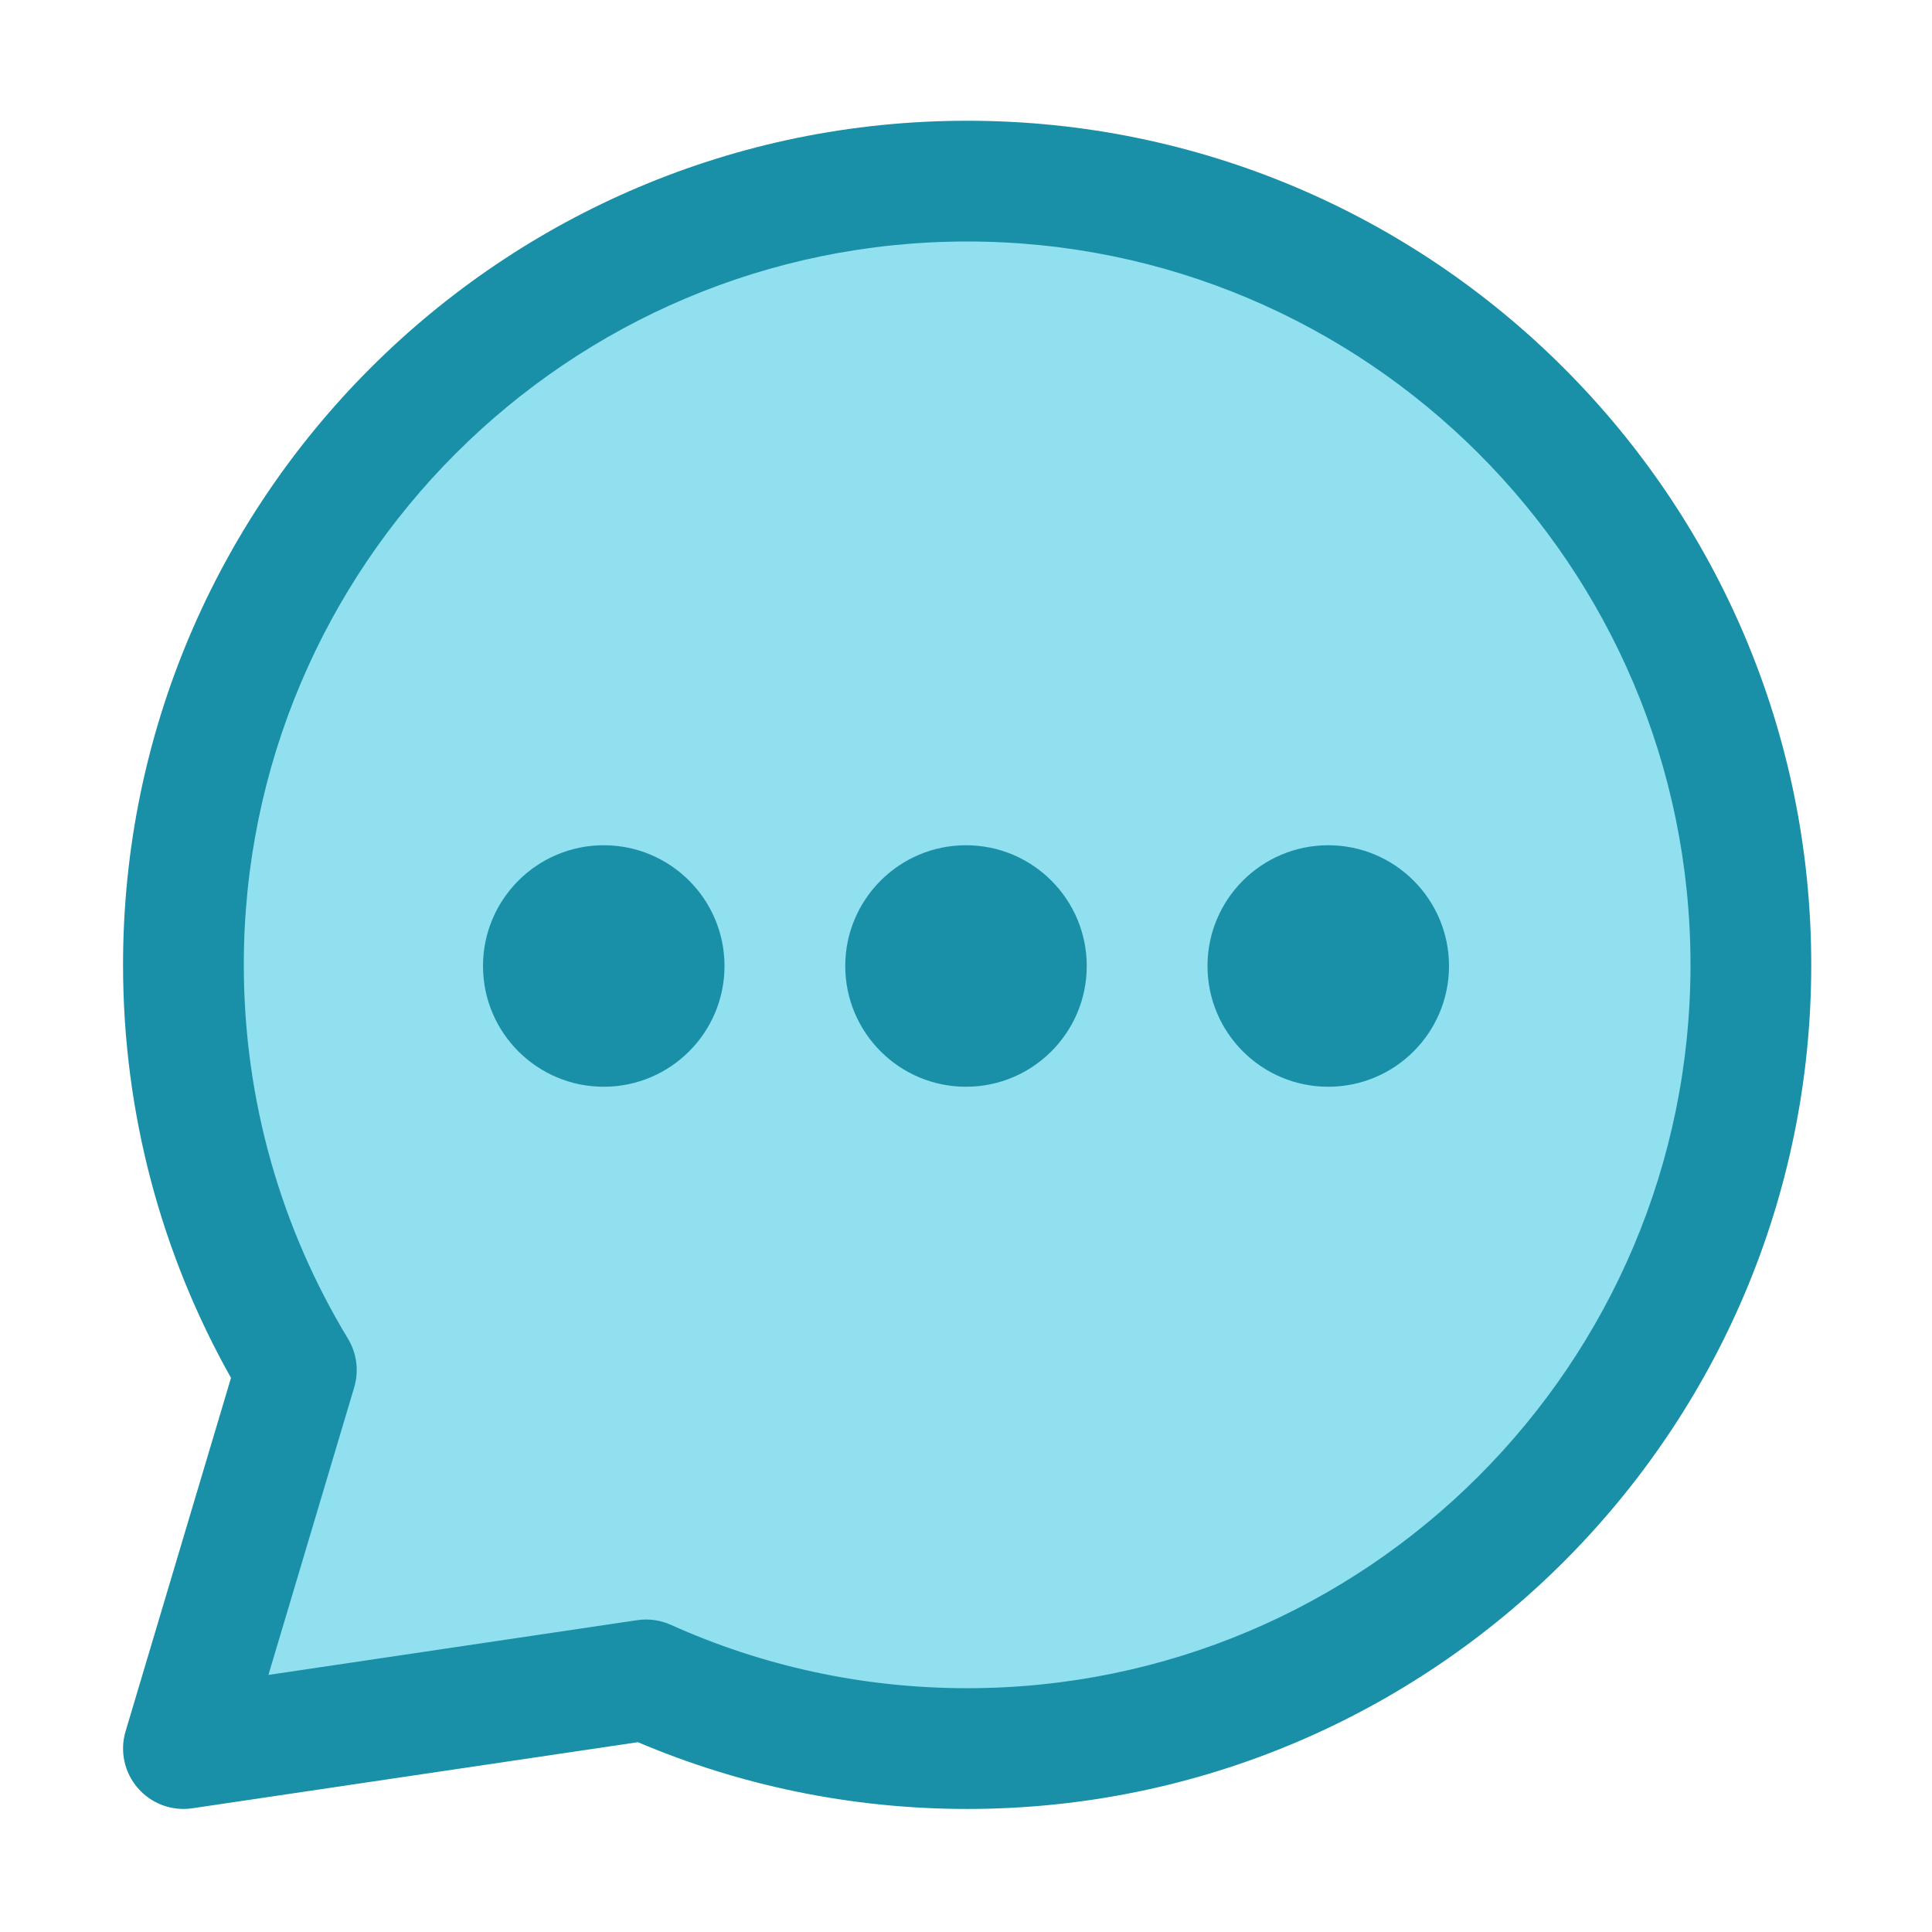
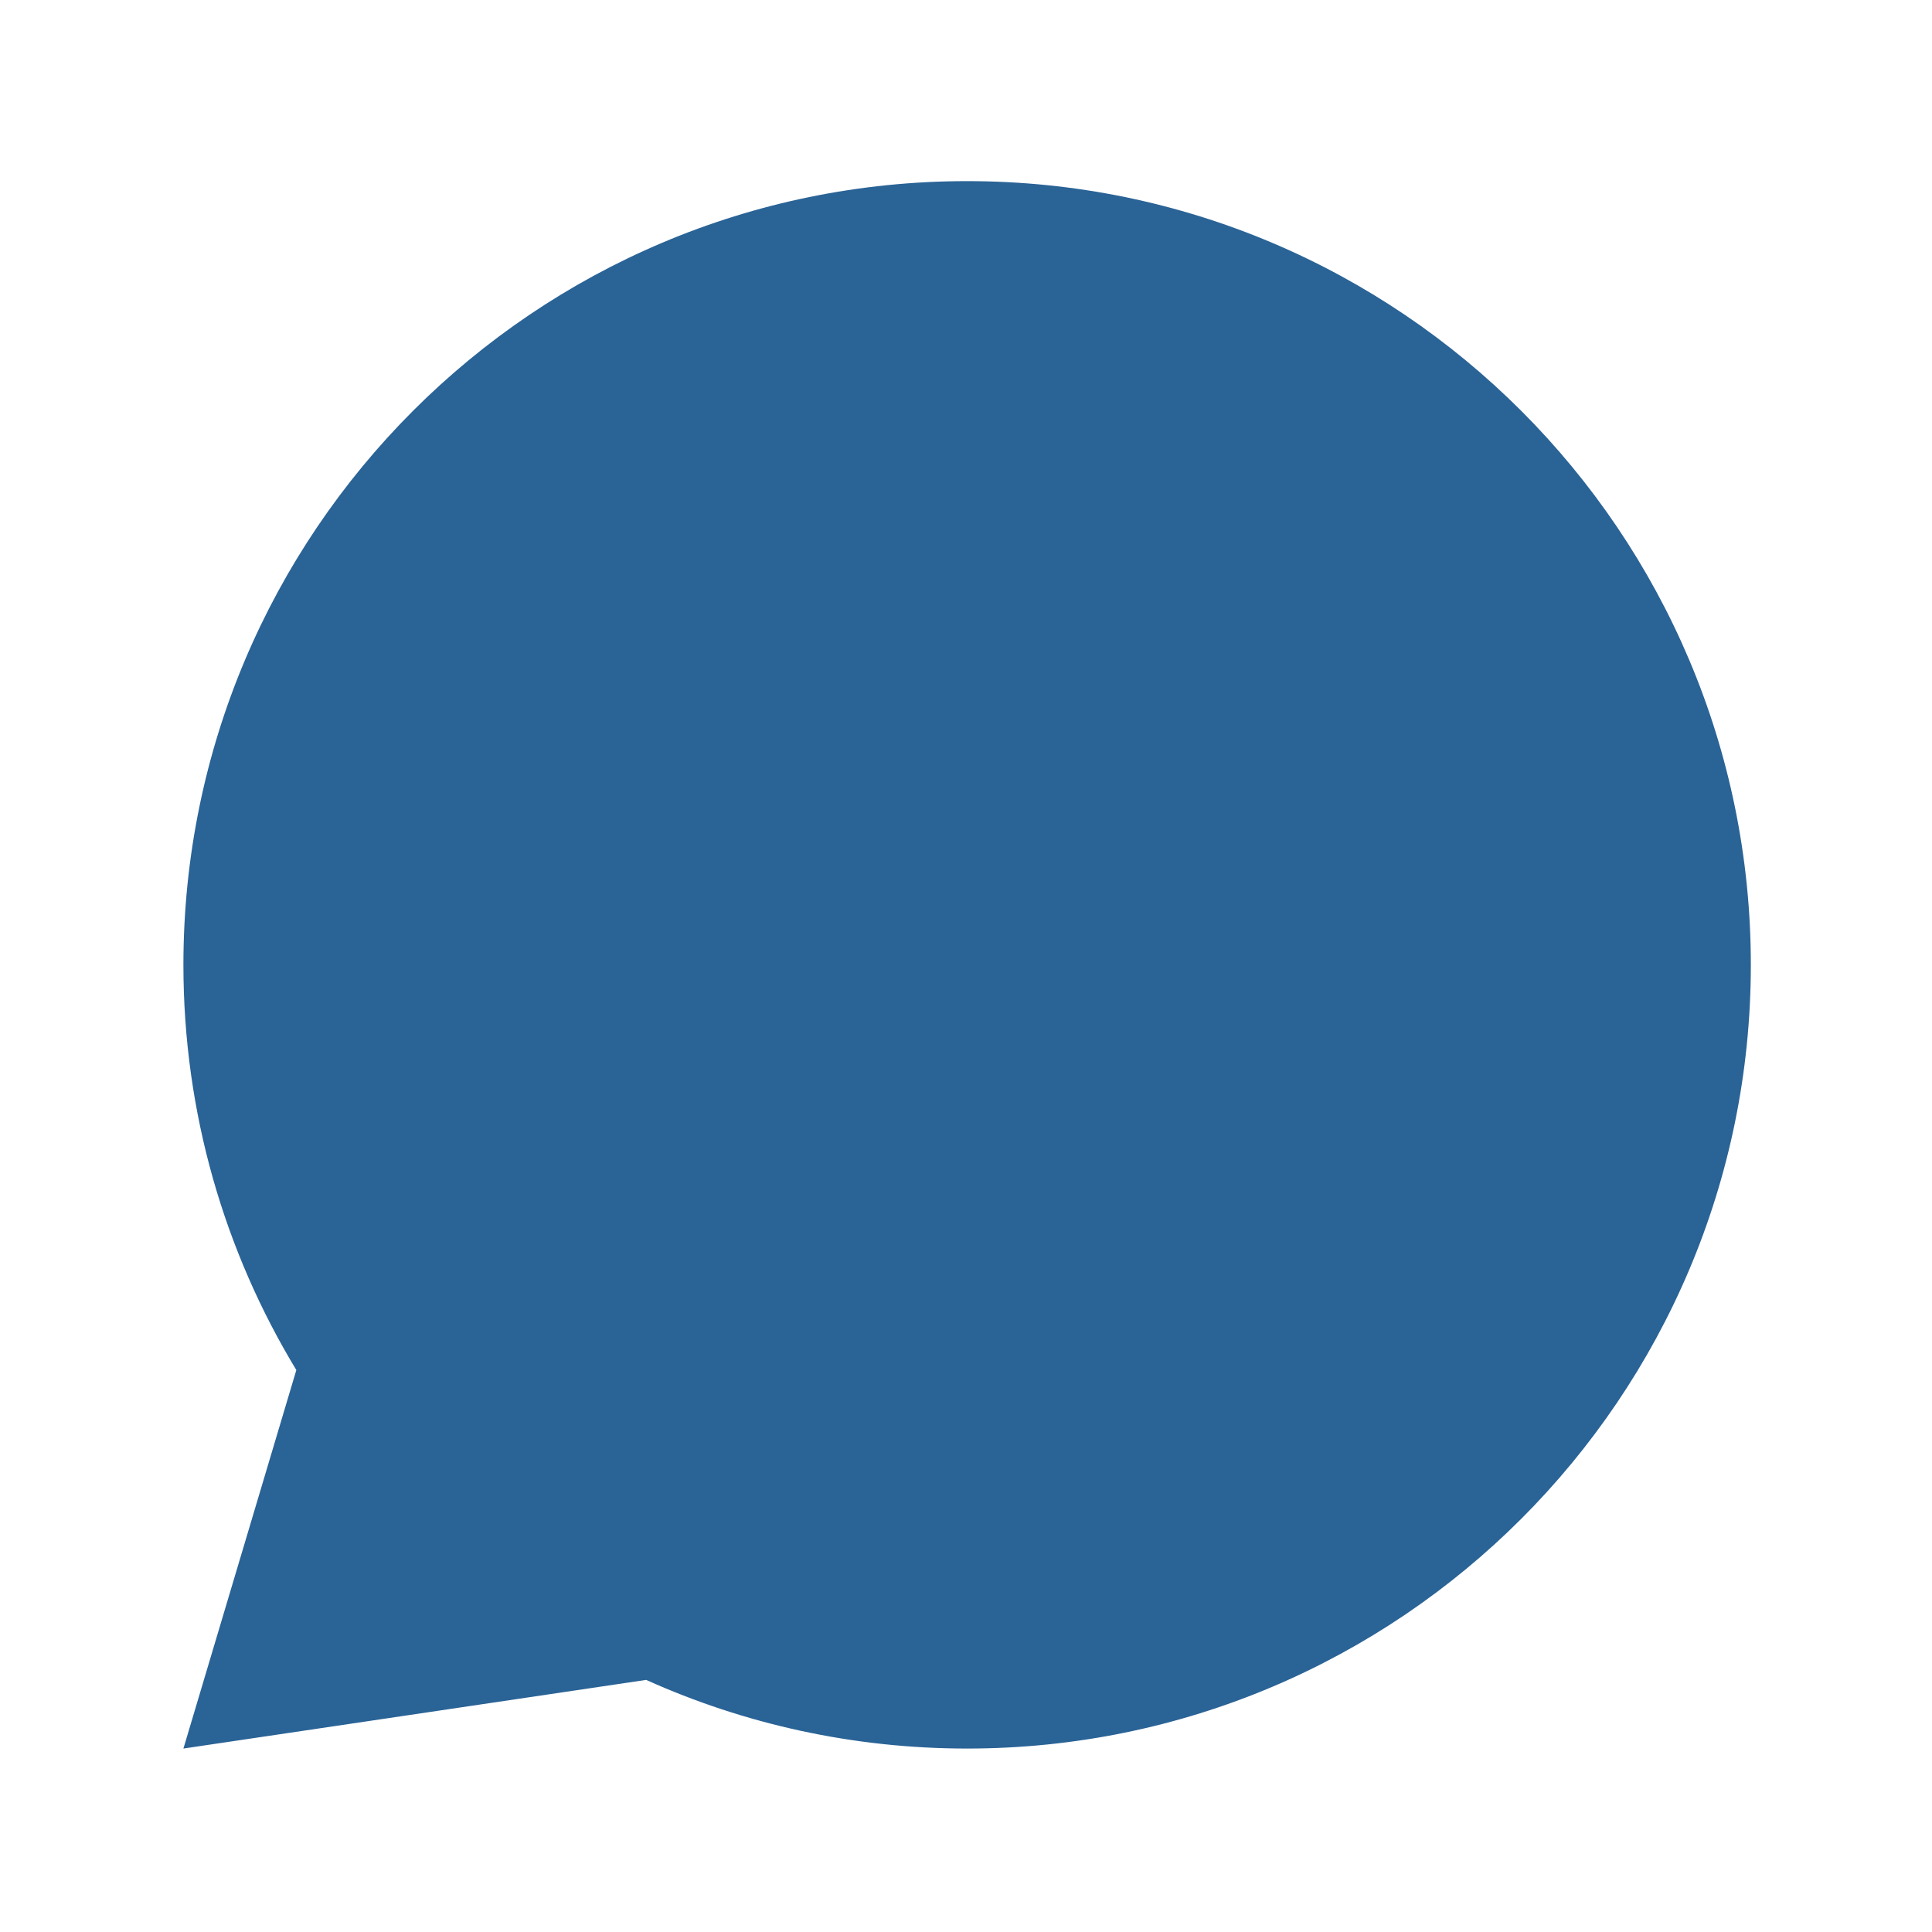
<svg xmlns="http://www.w3.org/2000/svg" fill="#000000" width="800px" height="800px" viewBox="0 0 32 32" style="fill-rule:evenodd;clip-rule:evenodd;stroke-linejoin:round;stroke-miterlimit:2;" version="1.1" xml:space="preserve">
  <g transform="matrix(1,0,0,1,-336,0)">
    <g transform="matrix(1.03846,0,0,1.03846,-14.0385,-0.115385)">
-       <path d="M341.801,21.963C340.658,20.076 340,17.864 340,15.5C340,8.601 345.601,3 352.5,3C359.399,3 365,8.601 365,15.5C365,22.399 359.399,28 352.5,28C350.676,28 348.943,27.608 347.38,26.905L340,28L341.801,21.963Z" style="fill:rgb(144,224,239);" />
+       <path d="M341.801,21.963C340.658,20.076 340,17.864 340,15.5C340,8.601 345.601,3 352.5,3C359.399,3 365,8.601 365,15.5C365,22.399 359.399,28 352.5,28C350.676,28 348.943,27.608 347.38,26.905L340,28L341.801,21.963Z" style="fill:#2a6396;" />
    </g>
-     <path d="M339.826,22.822L338.08,28.676C337.982,29.003 338.059,29.358 338.283,29.616C338.507,29.875 338.847,30.001 339.185,29.951L346.565,28.856C348.24,29.567 350.084,29.962 352.019,29.962C359.735,29.962 366,23.697 366,15.981C366,8.265 359.735,2 352.019,2C344.303,2 338.038,8.265 338.038,15.981C338.038,18.465 338.688,20.799 339.826,22.822ZM341.867,22.978C341.947,22.708 341.91,22.416 341.764,22.174C340.669,20.366 340.038,18.246 340.038,15.981C340.038,9.368 345.407,4 352.019,4C358.632,4 364,9.368 364,15.981C364,22.593 358.632,27.962 352.019,27.962C350.271,27.962 348.61,27.587 347.113,26.913C346.938,26.834 346.745,26.807 346.555,26.835L340.446,27.742C340.446,27.742 341.867,22.978 341.867,22.978ZM346,14C344.896,14 344,14.896 344,16C344,17.104 344.896,18 346,18C347.104,18 348,17.104 348,16C348,14.896 347.104,14 346,14ZM352,14C350.896,14 350,14.896 350,16C350,17.104 350.896,18 352,18C353.104,18 354,17.104 354,16C354,14.896 353.104,14 352,14ZM358,14C356.896,14 356,14.896 356,16C356,17.104 356.896,18 358,18C359.104,18 360,17.104 360,16C360,14.896 359.104,14 358,14Z" style="fill:rgb(25,144,167);" />
  </g>
</svg>
